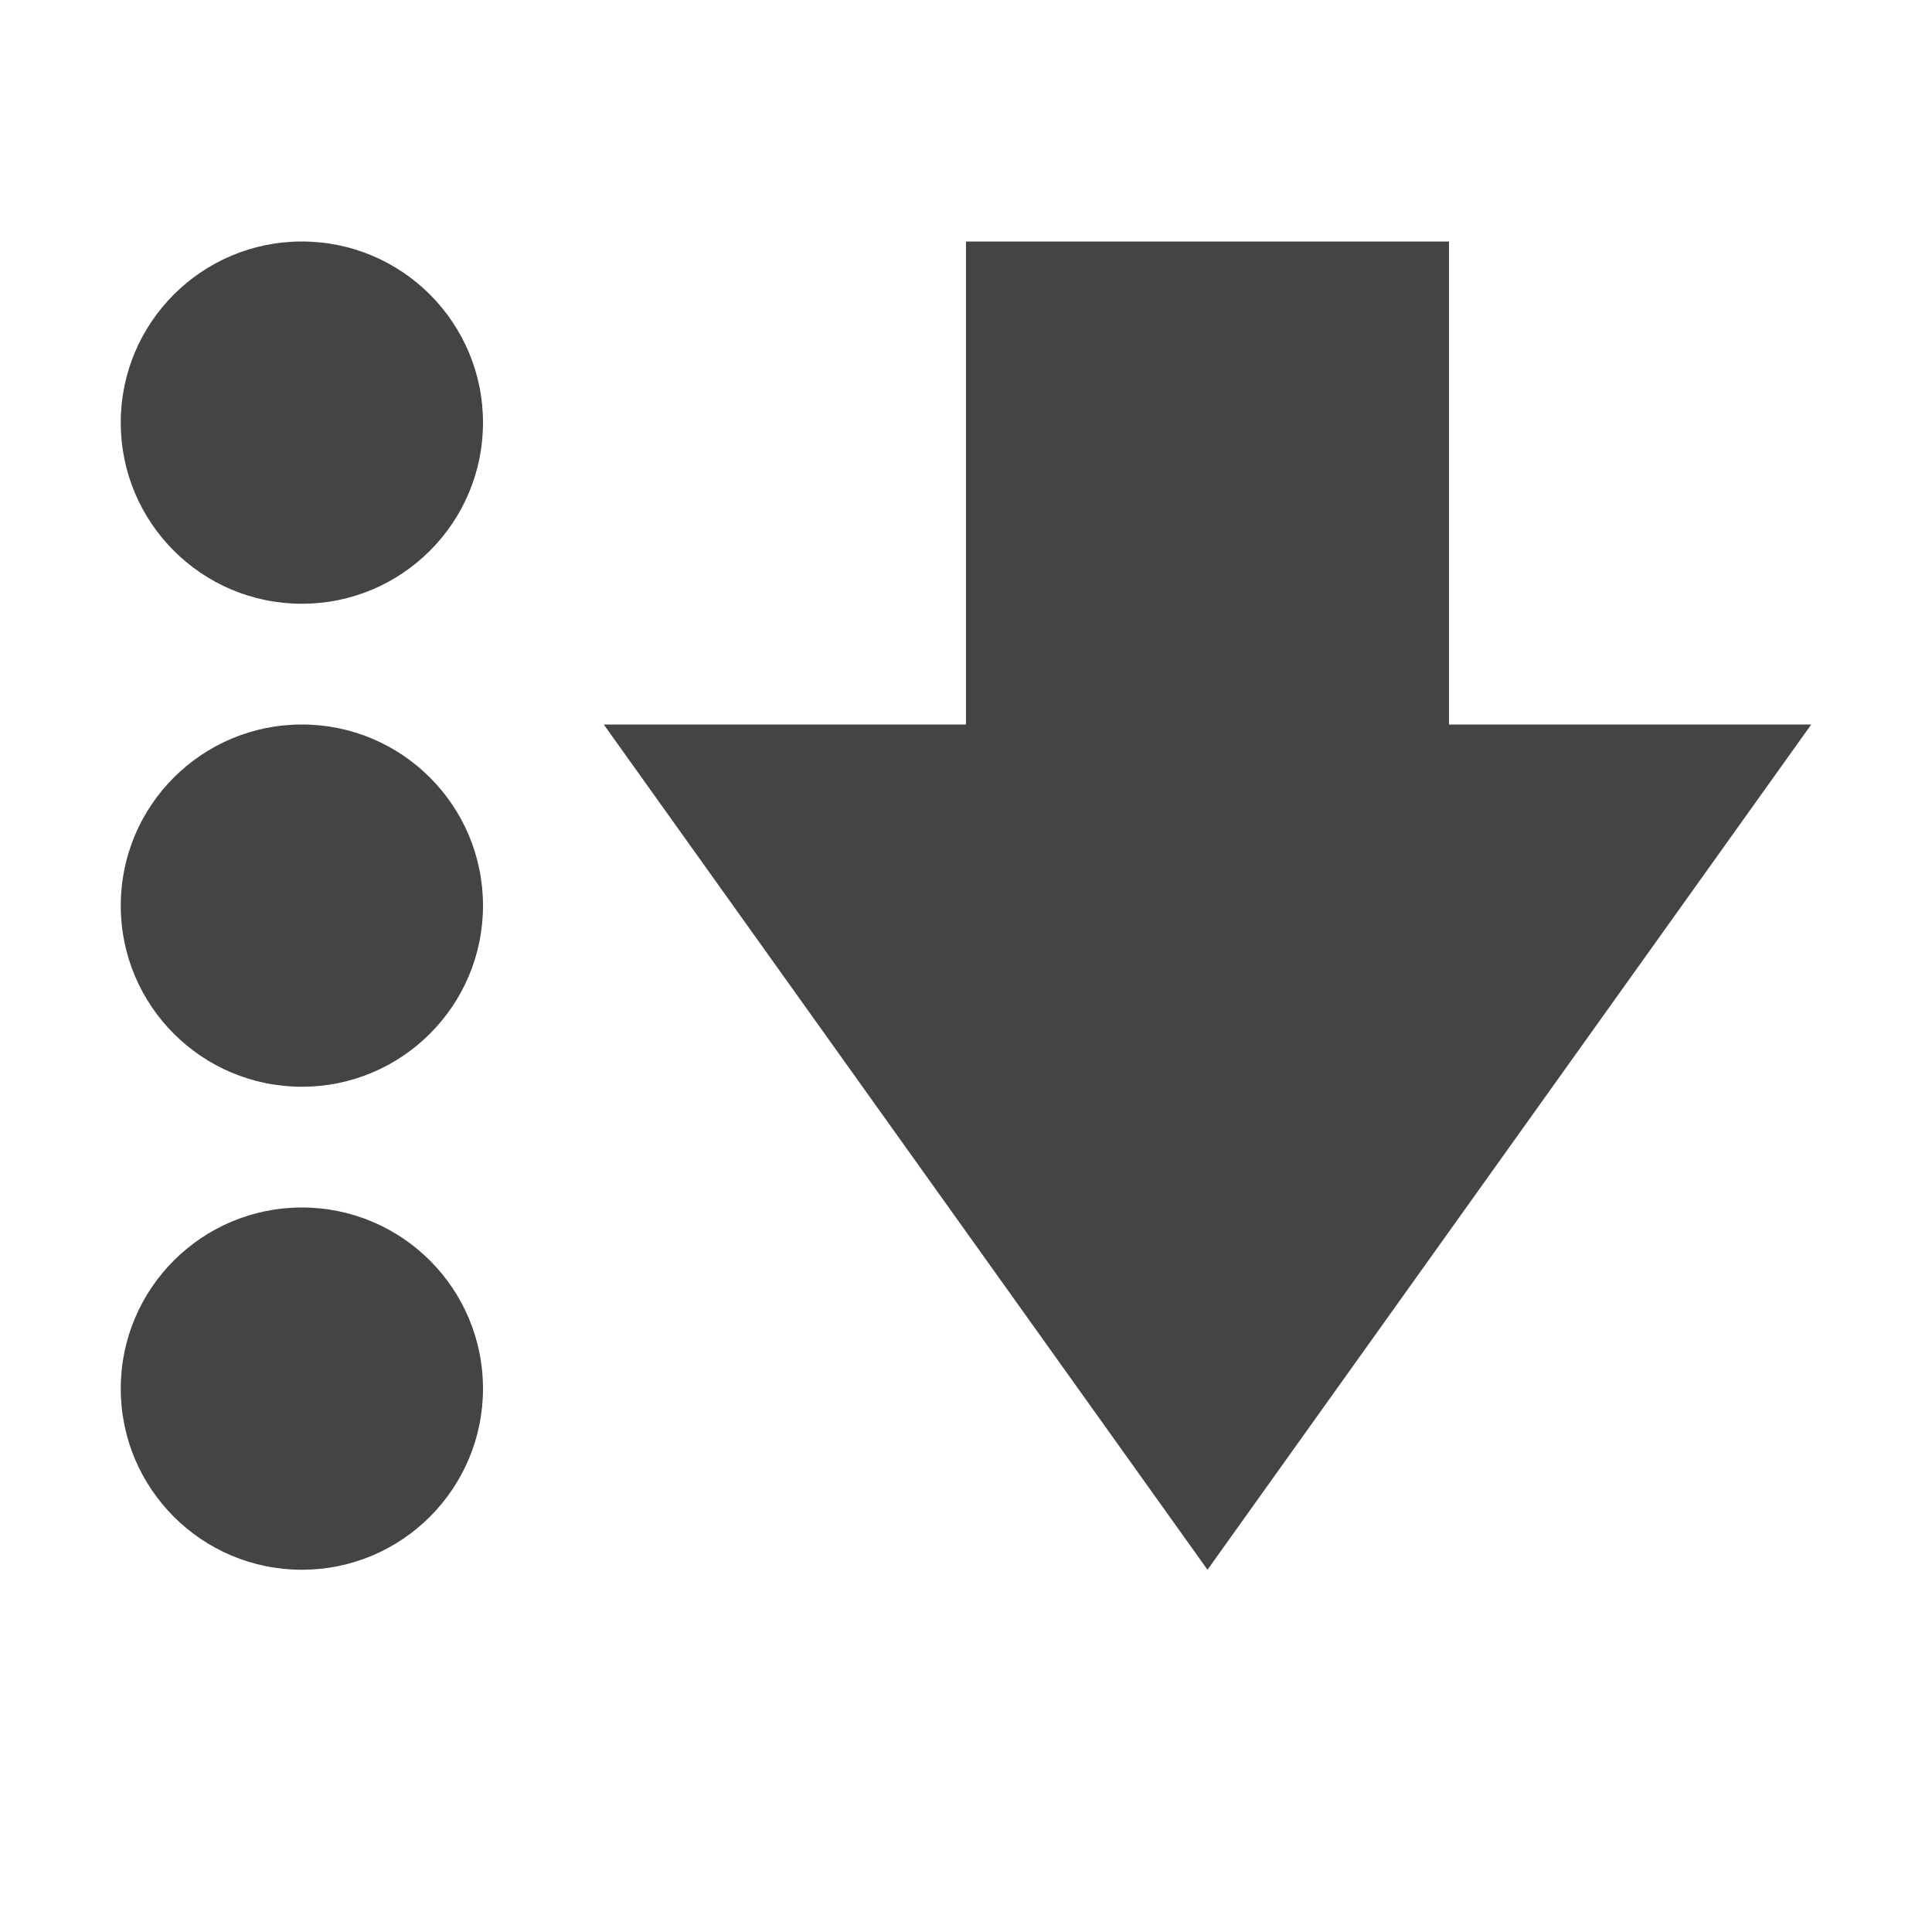
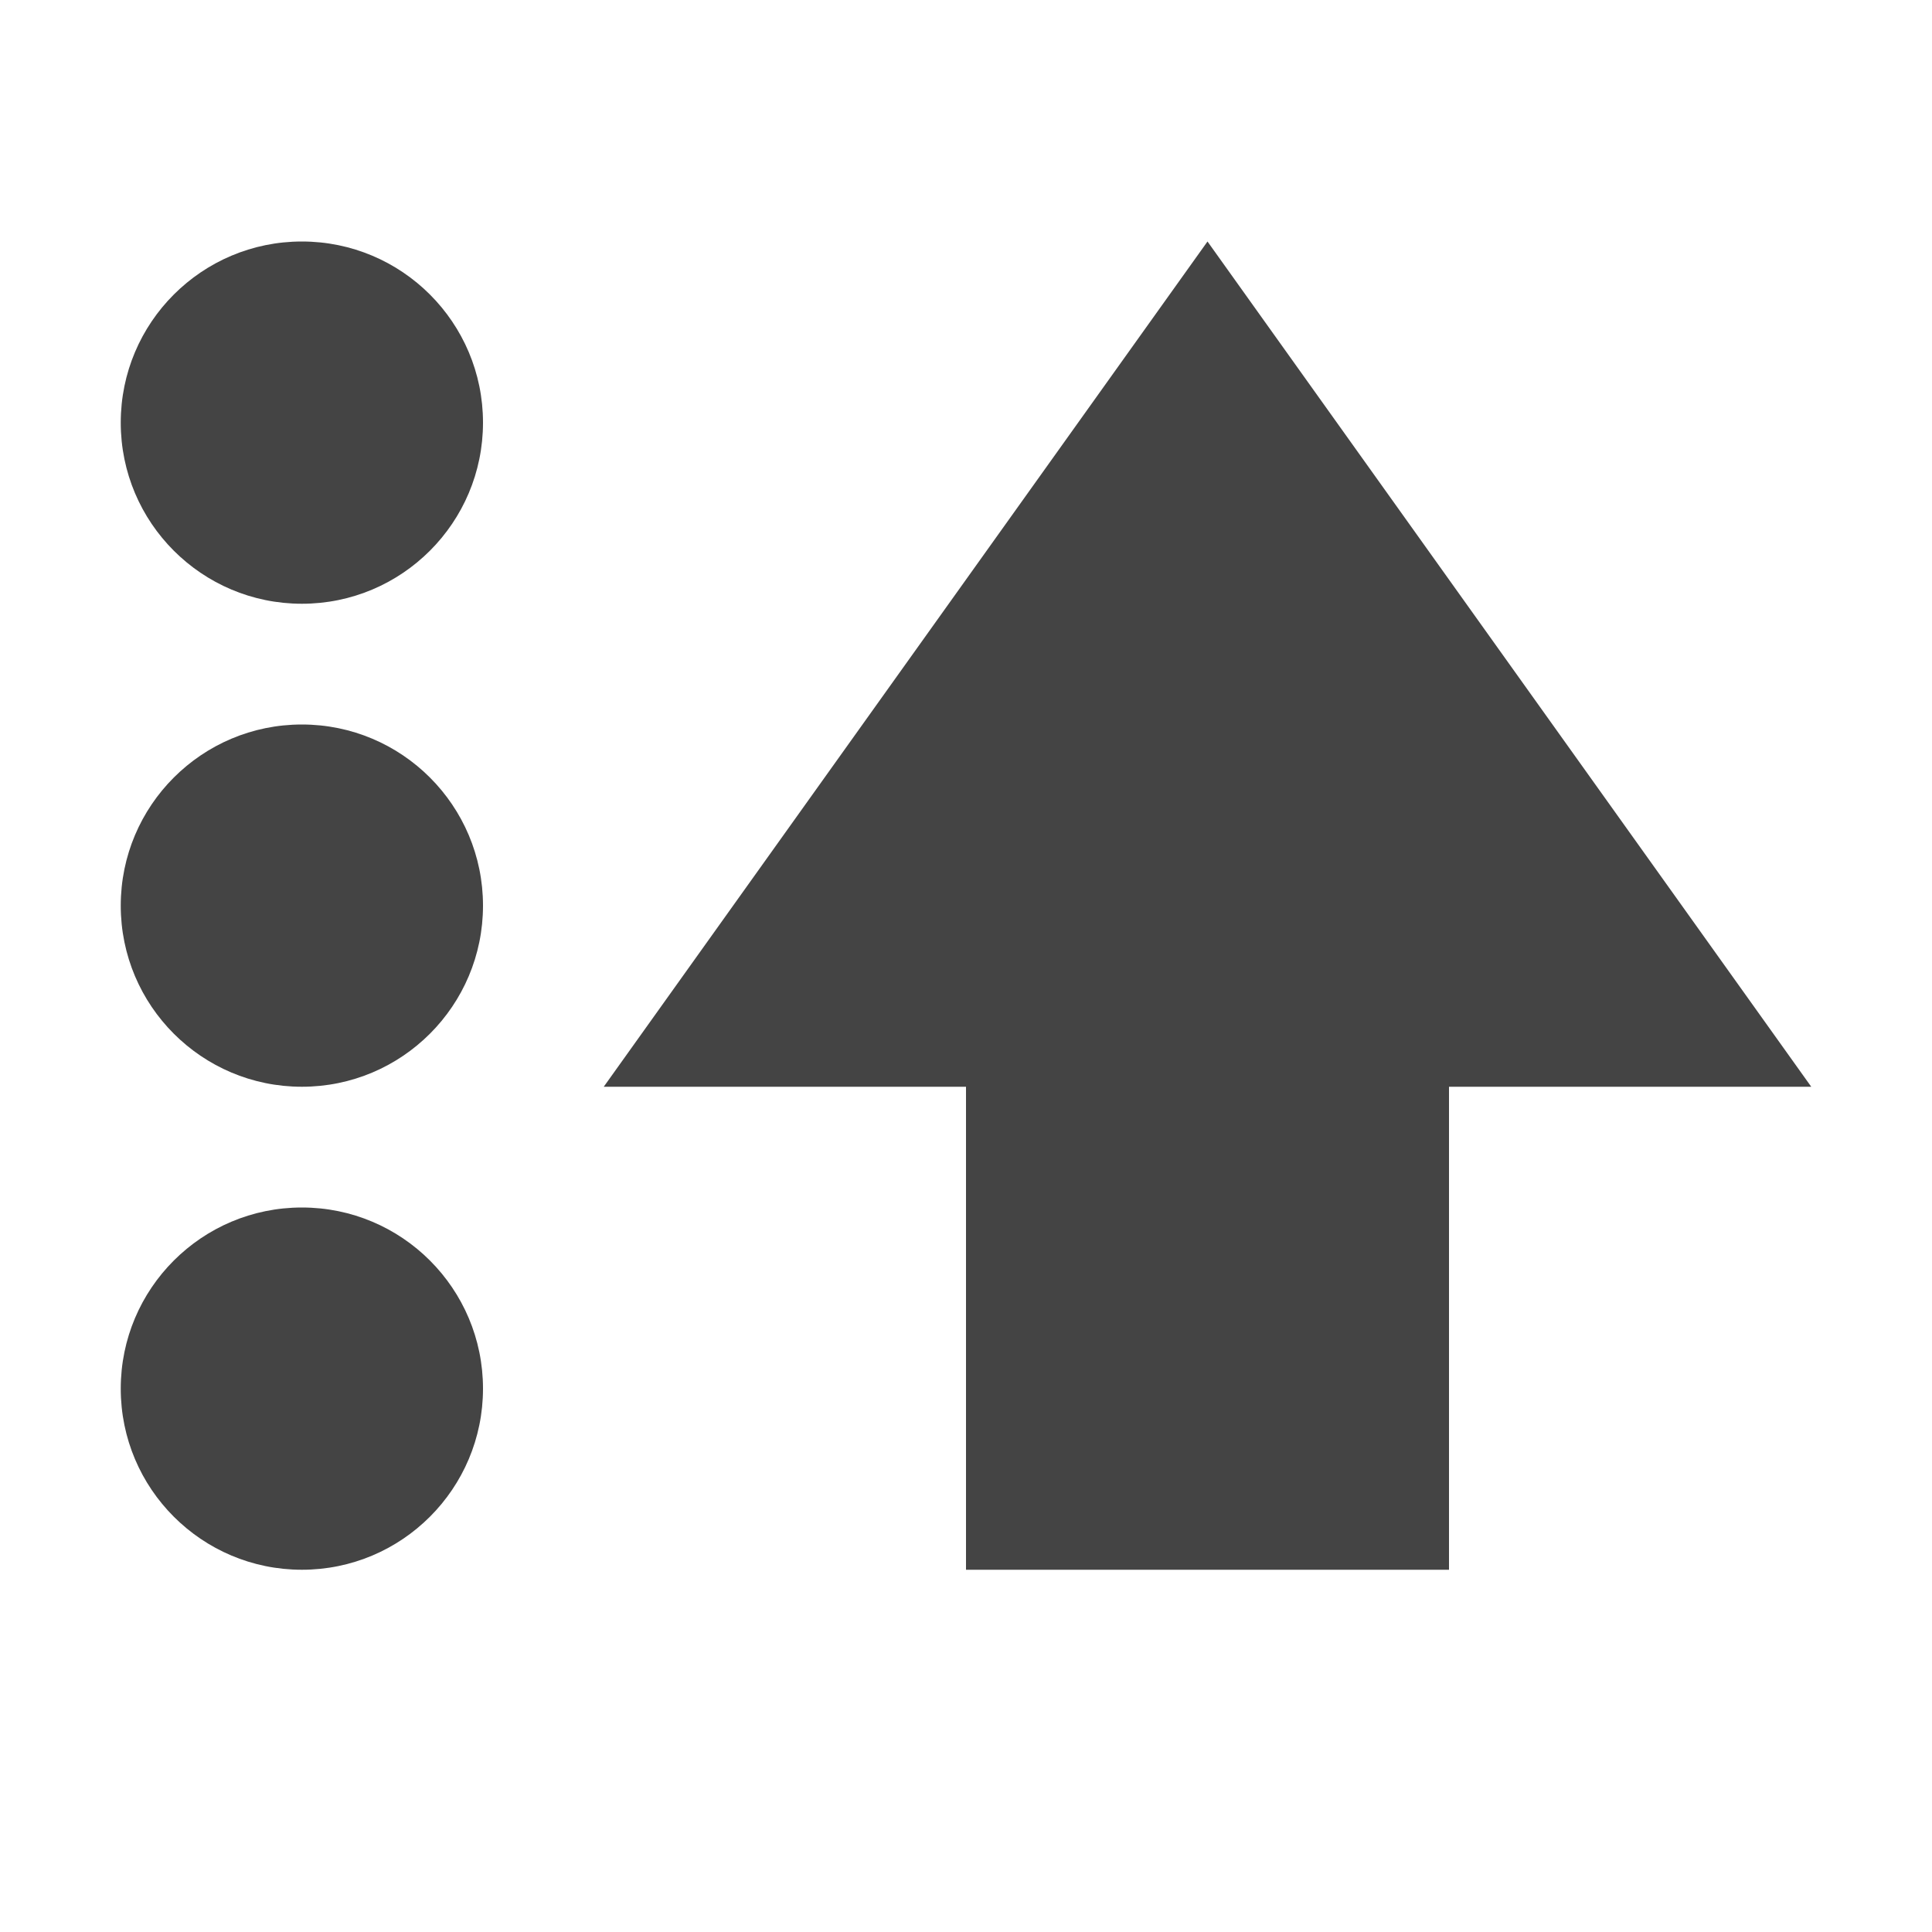
<svg xmlns="http://www.w3.org/2000/svg" width="16" height="16" version="1.1">
  <defs>
    <style id="current-color-scheme" type="text/css">
   .ColorScheme-Text { color:#444444; } .ColorScheme-Highlight { color:#4285f4; } .ColorScheme-NeutralText { color:#ff9800; } .ColorScheme-PositiveText { color:#4caf50; } .ColorScheme-NegativeText { color:#f44336; }
  </style>
  </defs>
-   <path style="fill:currentColor" class="ColorScheme-Text" d="M 8,2 V 6 H 5 L 10,13 15,6 H 12 V 2 Z M 4,11.5 A 1.5,1.5 0 0 1 2.5,13 1.5,1.5 0 0 1 1,11.5 1.5,1.5 0 0 1 2.5,10 1.5,1.5 0 0 1 4,11.5 Z M 4,7.5 A 1.5,1.5 0 0 1 2.5,9 1.5,1.5 0 0 1 1,7.5 1.5,1.5 0 0 1 2.5,6 1.5,1.5 0 0 1 4,7.5 Z M 4,3.5 A 1.5,1.5 0 0 1 2.5,5 1.5,1.5 0 0 1 1,3.5 1.5,1.5 0 0 1 2.5,2 1.5,1.5 0 0 1 4,3.5 Z" />
+   <path style="fill:currentColor" class="ColorScheme-Text" d="M 8,13 V 9 H 5 L 10,2 15,9 H 12 V 13 Z M 4,11.5 A 1.5,1.5 0 0 1 2.5,13 1.5,1.5 0 0 1 1,11.5 1.5,1.5 0 0 1 2.5,10 1.5,1.5 0 0 1 4,11.5 Z M 4,7.5 A 1.5,1.5 0 0 1 2.5,9 1.5,1.5 0 0 1 1,7.5 1.5,1.5 0 0 1 2.5,6 1.5,1.5 0 0 1 4,7.5 Z M 4,3.5 A 1.5,1.5 0 0 1 2.5,5 1.5,1.5 0 0 1 1,3.5 1.5,1.5 0 0 1 2.5,2 1.5,1.5 0 0 1 4,3.5 Z" />
</svg>
